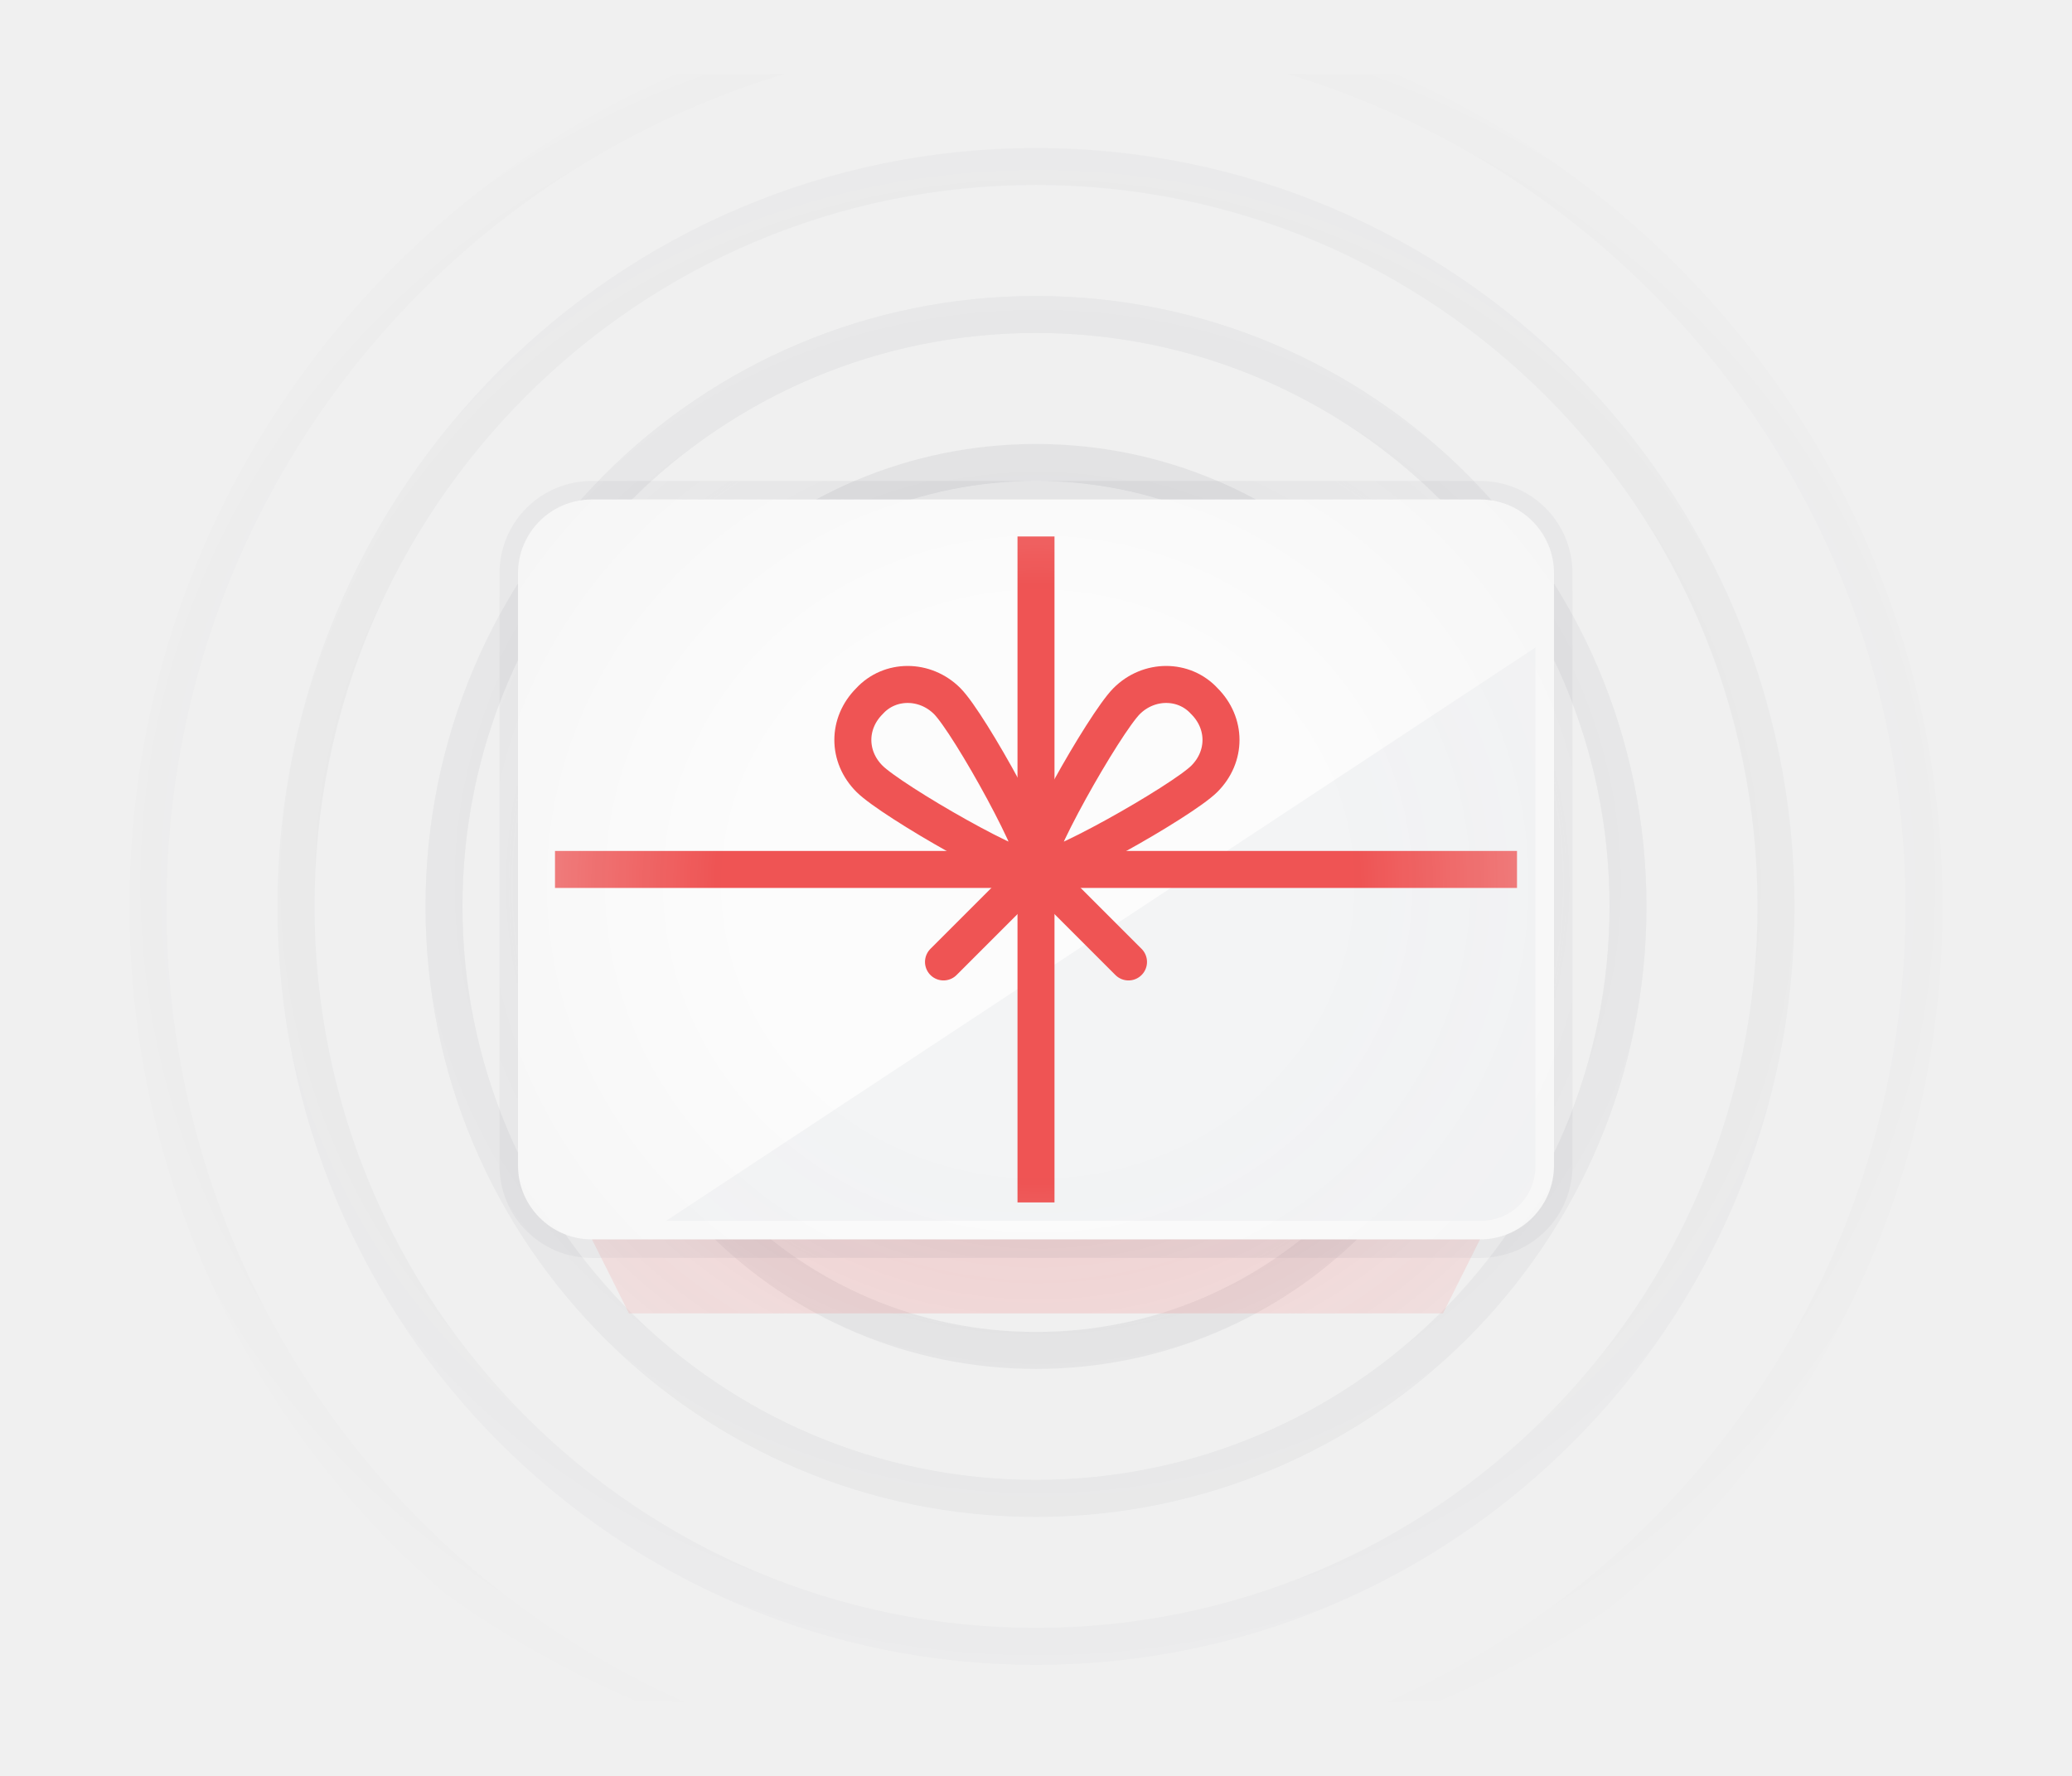
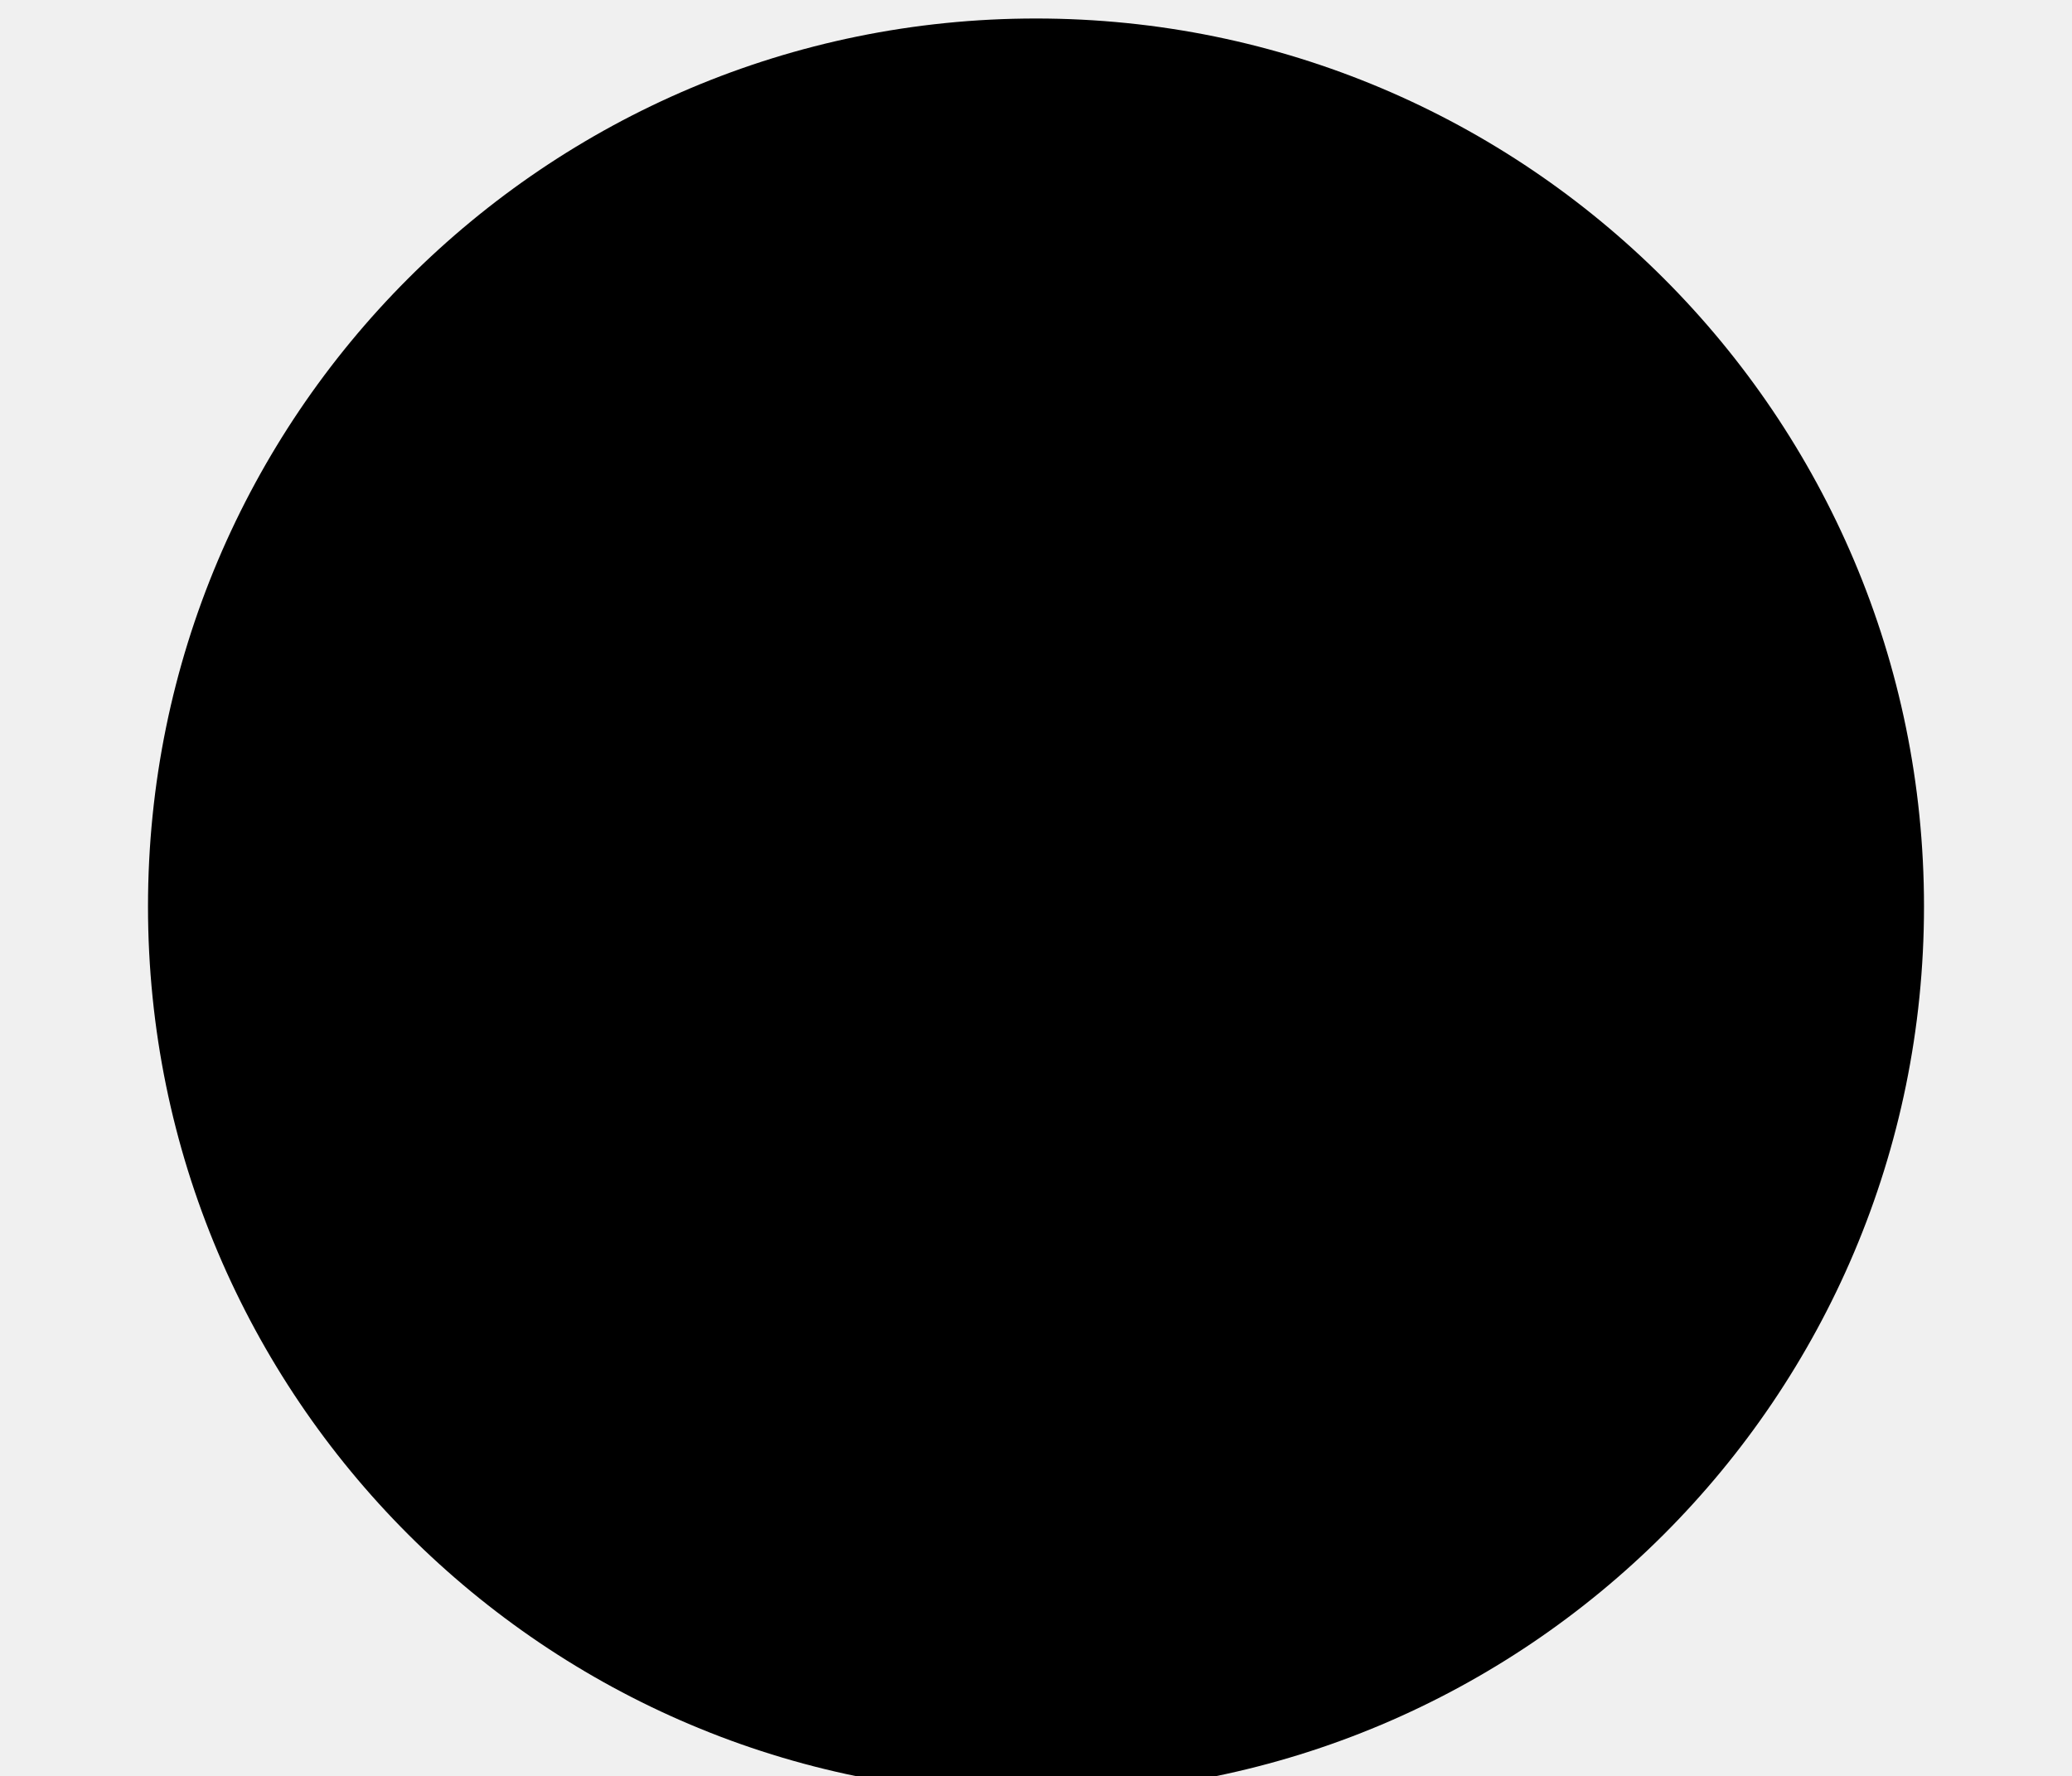
<svg xmlns="http://www.w3.org/2000/svg" version="1.1" id="Layer_1" x="0px" y="0px" viewBox="0 0 112 96" style="enable-background:new 0 0 112 96;" xml:space="preserve">
  <style type="text/css">
	.st0{fill:url(#SVGID_1_);filter:url(#Adobe_OpacityMaskFilter);}
	.st1{mask:url(#mask0_00000030444412759283003460000012221295531454307470_);}
	.st2{opacity:0.1;}
	.st3{fill:none;stroke:#111827;stroke-width:2;}
	.st4{opacity:0.2;}
	.st5{fill:#EE2424;}
	.st6{fill:#FFFFFF;}
	.st7{fill:none;stroke:#121826;stroke-opacity:8.000000e-02;}
	.st8{fill:#F3F4F6;}
	.st9{fill:none;stroke:#EE2424;stroke-width:2;}
	.st10{fill:none;stroke:#EE2424;stroke-width:2;stroke-linecap:round;}
</style>
  <defs>
    <filter id="Adobe_OpacityMaskFilter" filterUnits="userSpaceOnUse" x="7" y="0" width="98" height="98">
      <feColorMatrix type="matrix" values="1 0 0 0 0  0 1 0 0 0  0 0 1 0 0  0 0 0 1 0" />
    </filter>
  </defs>
  <mask maskUnits="userSpaceOnUse" x="7" y="0" width="98" height="98" id="mask0_00000030444412759283003460000012221295531454307470_">
    <radialGradient id="SVGID_1_" cx="-243.971" cy="448.415" r="1" gradientTransform="matrix(4.225032e-15 69 72.9204 -4.465087e-15 -32642.58 16882)" gradientUnits="userSpaceOnUse">
      <stop offset="0.232" style="stop-color:#C4C4C4" />
      <stop offset="0.725" style="stop-color:#C4C4C4;stop-opacity:0" />
    </radialGradient>
-     <rect x="4" y="4" class="st0" width="104" height="88" />
+     <rect x="4" y="4" className="st0" width="104" height="88" />
  </mask>
-   <g class="st1">
-     <g class="st2">
-       <circle class="st3" cx="56" cy="49" r="40" />
+   <g className="st1">
+     <g className="st2">
+       <circle className="st3" cx="56" cy="49" r="40" />
    </g>
-     <g class="st2">
-       <circle class="st3" cx="56" cy="49" r="48" />
+     <g className="st2">
+       <circle className="st3" cx="56" cy="49" r="48" />
    </g>
-     <g class="st2">
-       <circle class="st3" cx="56" cy="49" r="32" />
+     <g className="st2">
+       <circle className="st3" cx="56" cy="49" r="32" />
    </g>
-     <g class="st2">
-       <circle class="st3" cx="56" cy="49" r="24" />
+     <g className="st2">
+       <circle className="st3" cx="56" cy="49" r="24" />
    </g>
-     <g class="st2">
-       <circle class="st3" cx="56" cy="49" r="16" />
+     <g className="st2">
+       <circle className="st3" cx="56" cy="49" r="16" />
    </g>
-     <g class="st4">
-       <path class="st5" d="M34,71h44l5.1-10.2c1.3-2.7-0.6-5.8-3.6-5.8H32.5c-3,0-4.9,3.1-3.6,5.8L34,71z" />
+     <g className="st4">
+       <path className="st5" d="M34,71h44l5.1-10.2c1.3-2.7-0.6-5.8-3.6-5.8H32.5c-3,0-4.9,3.1-3.6,5.8L34,71z" />
    </g>
    <g>
-       <path class="st6" d="M32,27h48c2.2,0,4,1.8,4,4v32c0,2.2-1.8,4-4,4H32c-2.2,0-4-1.8-4-4V31C28,28.8,29.8,27,32,27z" />
-       <path class="st7" d="M32,26.5h48c2.5,0,4.5,2,4.5,4.5v32c0,2.5-2,4.5-4.5,4.5H32c-2.5,0-4.5-2-4.5-4.5V31    C27.5,28.5,29.5,26.5,32,26.5z" />
+       <path className="st6" d="M32,27h48c2.2,0,4,1.8,4,4v32c0,2.2-1.8,4-4,4H32c-2.2,0-4-1.8-4-4V31C28,28.8,29.8,27,32,27z" />
+       <path className="st7" d="M32,26.5h48c2.5,0,4.5,2,4.5,4.5v32c0,2.5-2,4.5-4.5,4.5H32c-2.5,0-4.5-2-4.5-4.5V31    C27.5,28.5,29.5,26.5,32,26.5z" />
    </g>
-     <path class="st8" d="M83,35L36,66h44c1.7,0,3-1.3,3-3V35z" />
-     <path class="st9" d="M30,47h52" />
-     <path class="st9" d="M56,29v36" />
-     <path class="st9" d="M65.1,42.1c-1.2,1.2-8.6,5.4-9.1,4.9s3.7-7.9,4.9-9.1c1.2-1.2,3.1-1.2,4.2,0C66.3,39.1,66.3,40.9,65.1,42.1z" />
-     <path class="st9" d="M47,42.1c1.2,1.2,8.5,5.4,9,4.9s-3.6-7.9-4.8-9.1c-1.2-1.2-3.1-1.2-4.2,0C45.8,39.1,45.8,40.9,47,42.1z" />
-     <path class="st10" d="M61,52l-5-5l-5,5" />
+     <path className="st8" d="M83,35L36,66h44c1.7,0,3-1.3,3-3V35z" />
+     <path className="st9" d="M30,47h52" />
+     <path className="st9" d="M56,29v36" />
+     <path className="st9" d="M65.1,42.1c-1.2,1.2-8.6,5.4-9.1,4.9s3.7-7.9,4.9-9.1c1.2-1.2,3.1-1.2,4.2,0C66.3,39.1,66.3,40.9,65.1,42.1z" />
+     <path className="st9" d="M47,42.1c1.2,1.2,8.5,5.4,9,4.9s-3.6-7.9-4.8-9.1c-1.2-1.2-3.1-1.2-4.2,0C45.8,39.1,45.8,40.9,47,42.1z" />
+     <path className="st10" d="M61,52l-5-5l-5,5" />
  </g>
</svg>
